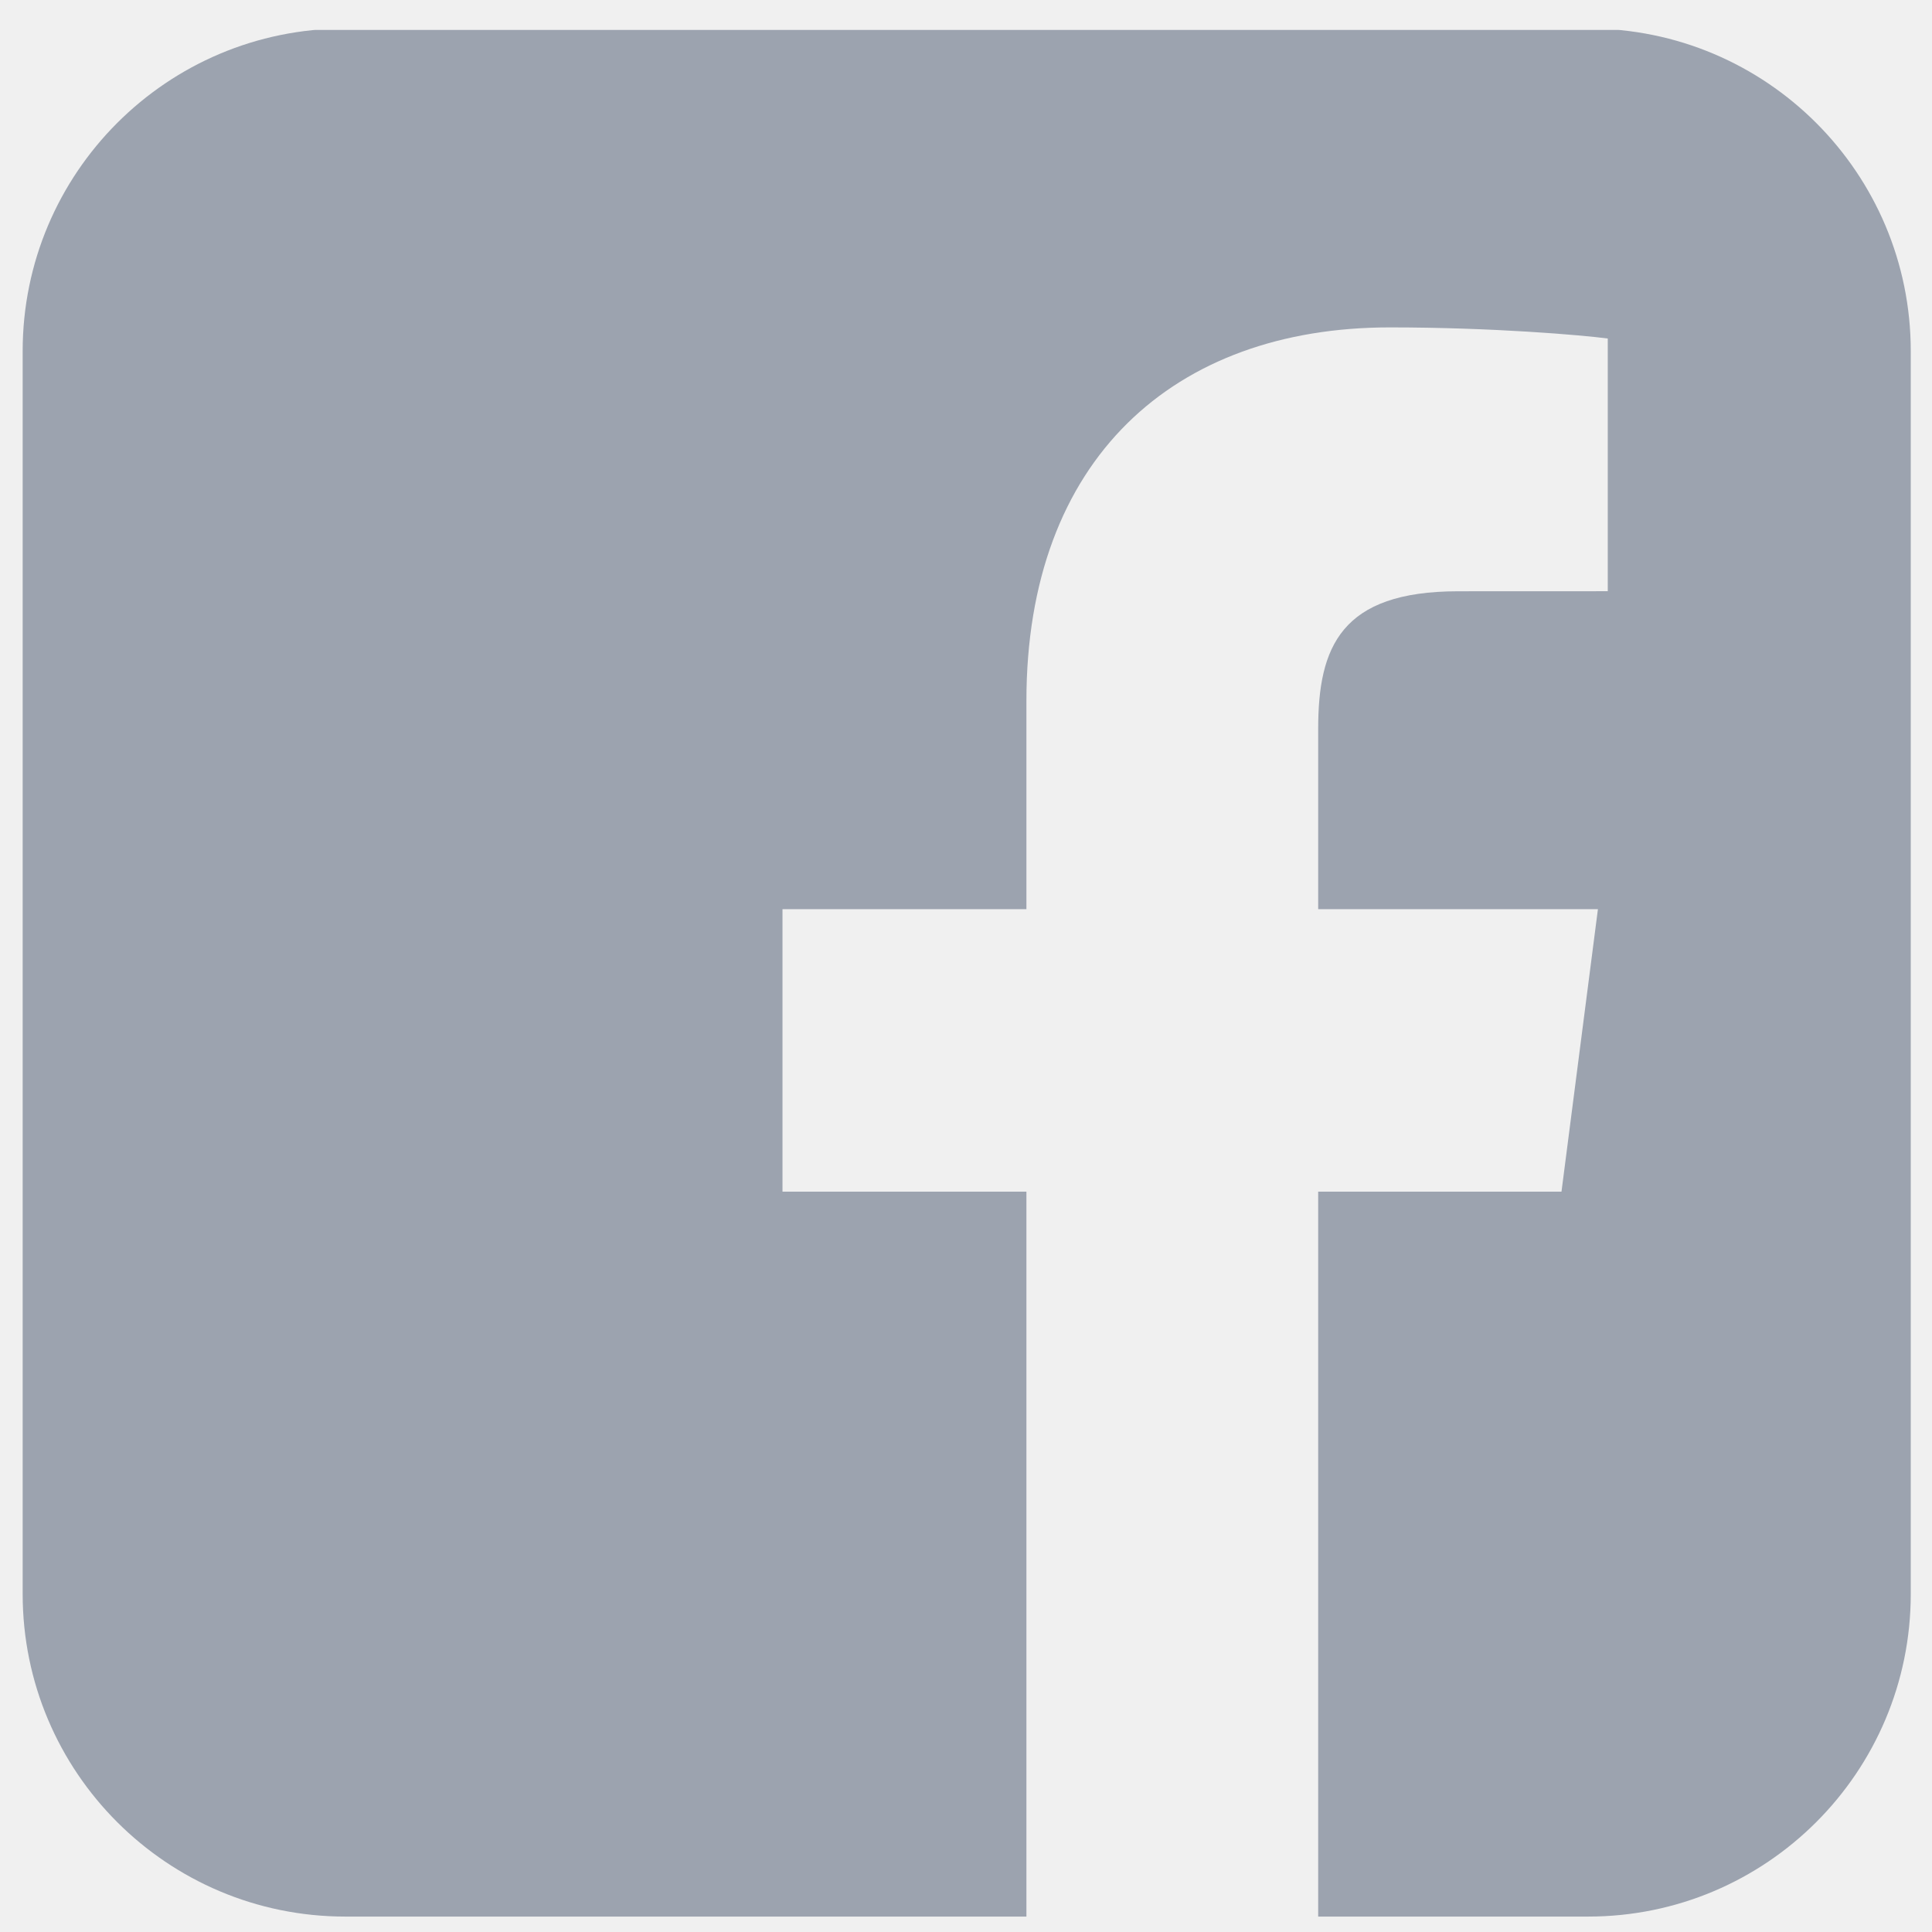
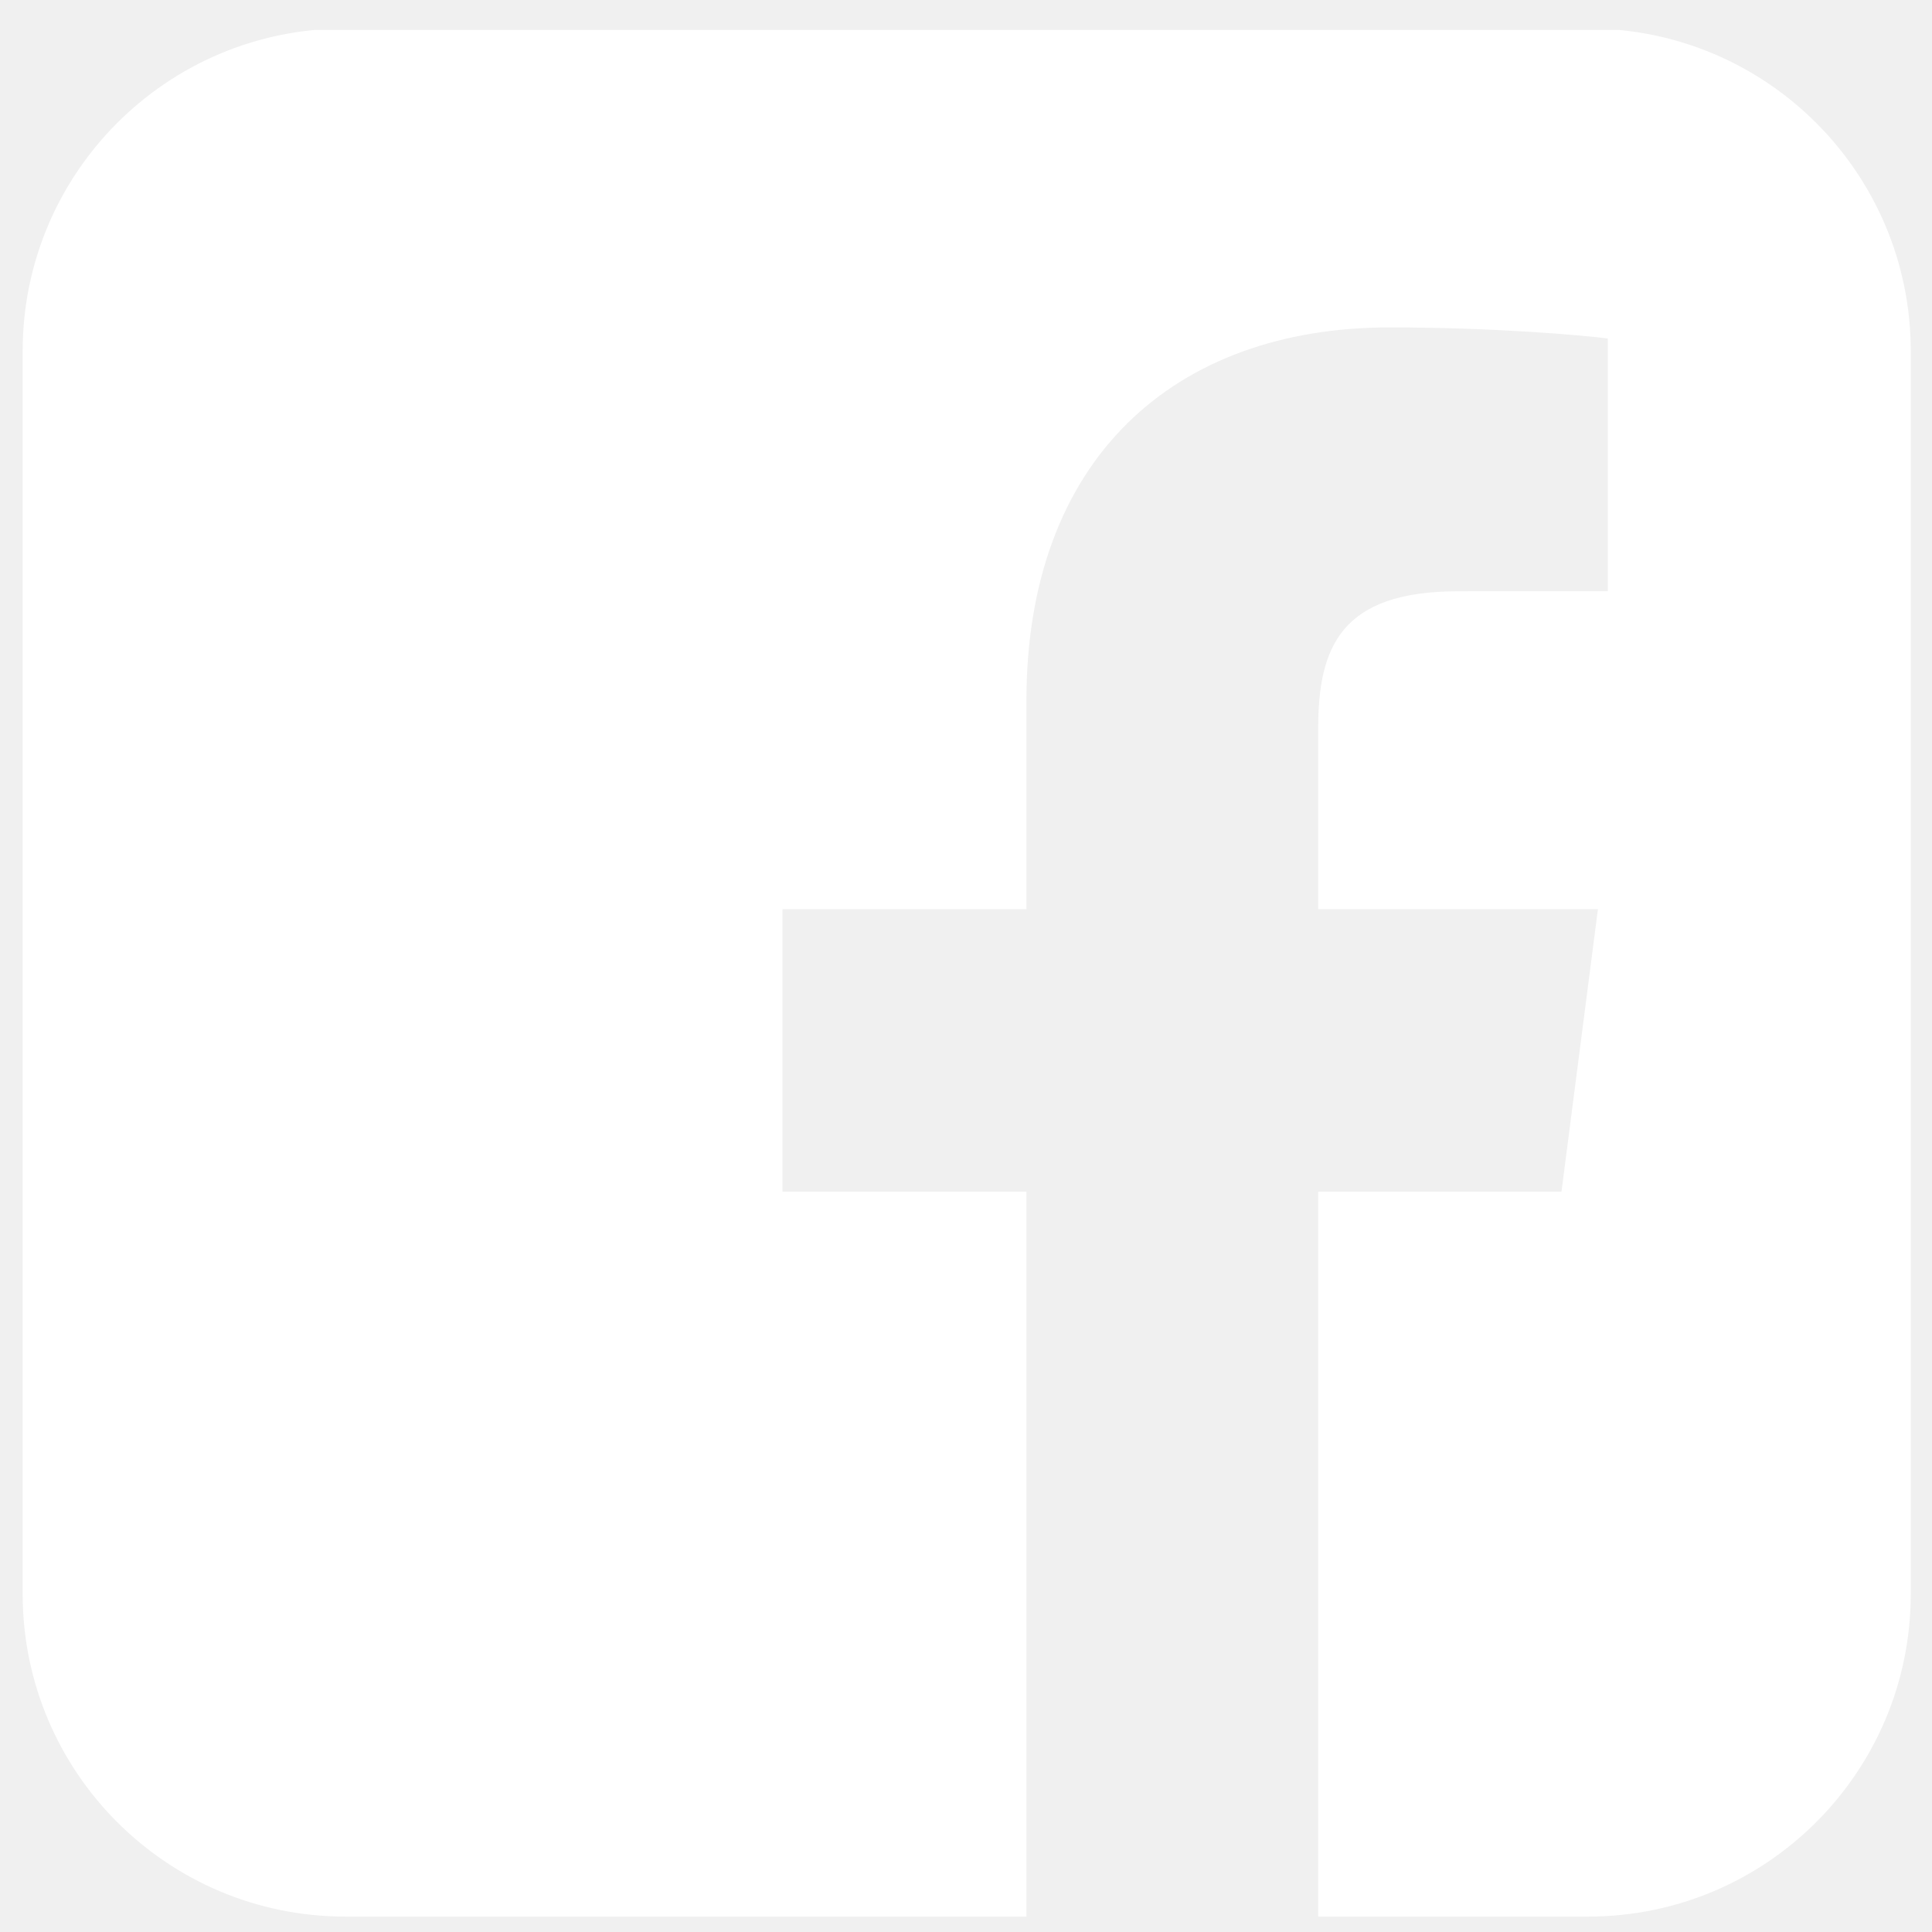
<svg xmlns="http://www.w3.org/2000/svg" width="100%" height="100%" viewBox="0 0 256 256" version="1.1" xml:space="preserve" style="fill-rule:evenodd;clip-rule:evenodd;stroke-linejoin:round;stroke-miterlimit:2;">
  <g transform="matrix(62.2502,0,0,62.2502,-10398,-10680)">
    <clipPath id="_clip1">
      <rect x="121.297" y="126.84" width="93.634" height="93.633" />
    </clipPath>
    <g clip-path="url(#_clip1)">
-       <path d="M200.888,126.77L139.255,126.77C130.417,126.77 123.254,133.934 123.254,142.77L123.254,204.403C123.254,213.24 130.417,220.403 139.255,220.403L173.032,220.403L173.032,184.454L160.935,184.454L160.935,170.444L173.032,170.444L173.032,160.113C173.032,148.121 180.356,141.593 191.051,141.593C196.176,141.593 200.578,141.975 201.862,142.144L201.862,154.676L194.443,154.679C188.626,154.679 187.501,157.442 187.501,161.499L187.501,170.444L201.374,170.444L199.567,184.454L187.501,184.454L187.501,220.403L200.888,220.403C209.725,220.403 216.888,213.24 216.888,204.403L216.888,142.77C216.888,133.934 209.725,126.77 200.888,126.77Z" style="fill:rgb(58,59,61);fill-rule:nonzero;" />
+       <path d="M200.888,126.77L139.255,126.77C130.417,126.77 123.254,133.934 123.254,142.77L123.254,204.403C123.254,213.24 130.417,220.403 139.255,220.403L173.032,220.403L173.032,184.454L160.935,184.454L160.935,170.444L173.032,170.444L173.032,160.113C173.032,148.121 180.356,141.593 191.051,141.593C196.176,141.593 200.578,141.975 201.862,142.144L201.862,154.676L194.443,154.679C188.626,154.679 187.501,157.442 187.501,161.499L187.501,170.444L201.374,170.444L199.567,184.454L187.501,184.454L187.501,220.403L200.888,220.403C209.725,220.403 216.888,213.24 216.888,204.403L216.888,142.77C216.888,133.934 209.725,126.77 200.888,126.77Z" style="fill:#fff;fill-rule:nonzero;" />
    </g>
  </g>
  <g transform="matrix(62.2502,0,0,62.2502,-10398,-10680)">
    <clipPath id="_clip2">
      <rect x="121.297" y="126.84" width="93.634" height="93.633" />
    </clipPath>
    <g clip-path="url(#_clip2)">
-       <path d="M200.888,126.77L139.255,126.77C130.417,126.77 123.254,133.934 123.254,142.77L123.254,204.403C123.254,213.24 130.417,220.403 139.255,220.403L173.032,220.403L173.032,184.454L160.935,184.454L160.935,170.444L173.032,170.444L173.032,160.113C173.032,148.121 180.356,141.593 191.051,141.593C196.176,141.593 200.578,141.975 201.862,142.144L201.862,154.676L194.443,154.679C188.626,154.679 187.501,157.442 187.501,161.499L187.501,170.444L201.374,170.444L199.567,184.454L187.501,184.454L187.501,220.403L200.888,220.403C209.725,220.403 216.888,213.24 216.888,204.403L216.888,142.77C216.888,133.934 209.725,126.77 200.888,126.77Z" style="fill:rgb(58,59,61);fill-rule:nonzero;" />
+       <path d="M200.888,126.77L139.255,126.77C130.417,126.77 123.254,133.934 123.254,142.77L123.254,204.403C123.254,213.24 130.417,220.403 139.255,220.403L173.032,220.403L173.032,184.454L160.935,184.454L160.935,170.444L173.032,170.444L173.032,160.113C173.032,148.121 180.356,141.593 191.051,141.593C196.176,141.593 200.578,141.975 201.862,142.144L201.862,154.676L194.443,154.679C188.626,154.679 187.501,157.442 187.501,161.499L187.501,170.444L201.374,170.444L199.567,184.454L187.501,184.454L187.501,220.403L200.888,220.403C209.725,220.403 216.888,213.24 216.888,204.403L216.888,142.77C216.888,133.934 209.725,126.77 200.888,126.77Z" style="fill:#fff;fill-rule:nonzero;" />
    </g>
  </g>
  <g transform="matrix(2.67192,0,0,2.67192,-326.322,-334.943)">
    <clipPath id="_clip3">
      <rect x="123.229" y="126.84" width="93.729" height="93.633" />
    </clipPath>
    <g clip-path="url(#_clip3)">
-       <path d="M200.888,126.77L139.255,126.77C130.417,126.77 123.254,133.934 123.254,142.77L123.254,204.403C123.254,213.24 130.417,220.403 139.255,220.403L173.032,220.403L173.032,184.454L160.935,184.454L160.935,170.444L173.032,170.444L173.032,160.113C173.032,148.121 180.356,141.593 191.051,141.593C196.176,141.593 200.578,141.975 201.862,142.144L201.862,154.676L194.443,154.679C188.626,154.679 187.501,157.442 187.501,161.499L187.501,170.444L201.374,170.444L199.567,184.454L187.501,184.454L187.501,220.403L200.888,220.403C209.725,220.403 216.888,213.24 216.888,204.403L216.888,142.77C216.888,133.934 209.725,126.77 200.888,126.77Z" style="fill:rgb(156,163,175);fill-rule:nonzero;" />
+       <path d="M200.888,126.77L139.255,126.77C130.417,126.77 123.254,133.934 123.254,142.77L123.254,204.403C123.254,213.24 130.417,220.403 139.255,220.403L173.032,220.403L173.032,184.454L160.935,184.454L160.935,170.444L173.032,170.444L173.032,160.113C173.032,148.121 180.356,141.593 191.051,141.593C196.176,141.593 200.578,141.975 201.862,142.144L201.862,154.676L194.443,154.679C188.626,154.679 187.501,157.442 187.501,161.499L187.501,170.444L201.374,170.444L199.567,184.454L187.501,184.454L187.501,220.403L200.888,220.403C209.725,220.403 216.888,213.24 216.888,204.403L216.888,142.77C216.888,133.934 209.725,126.77 200.888,126.77Z" style="fill:#fff;fill-rule:nonzero;" />
    </g>
  </g>
</svg>
